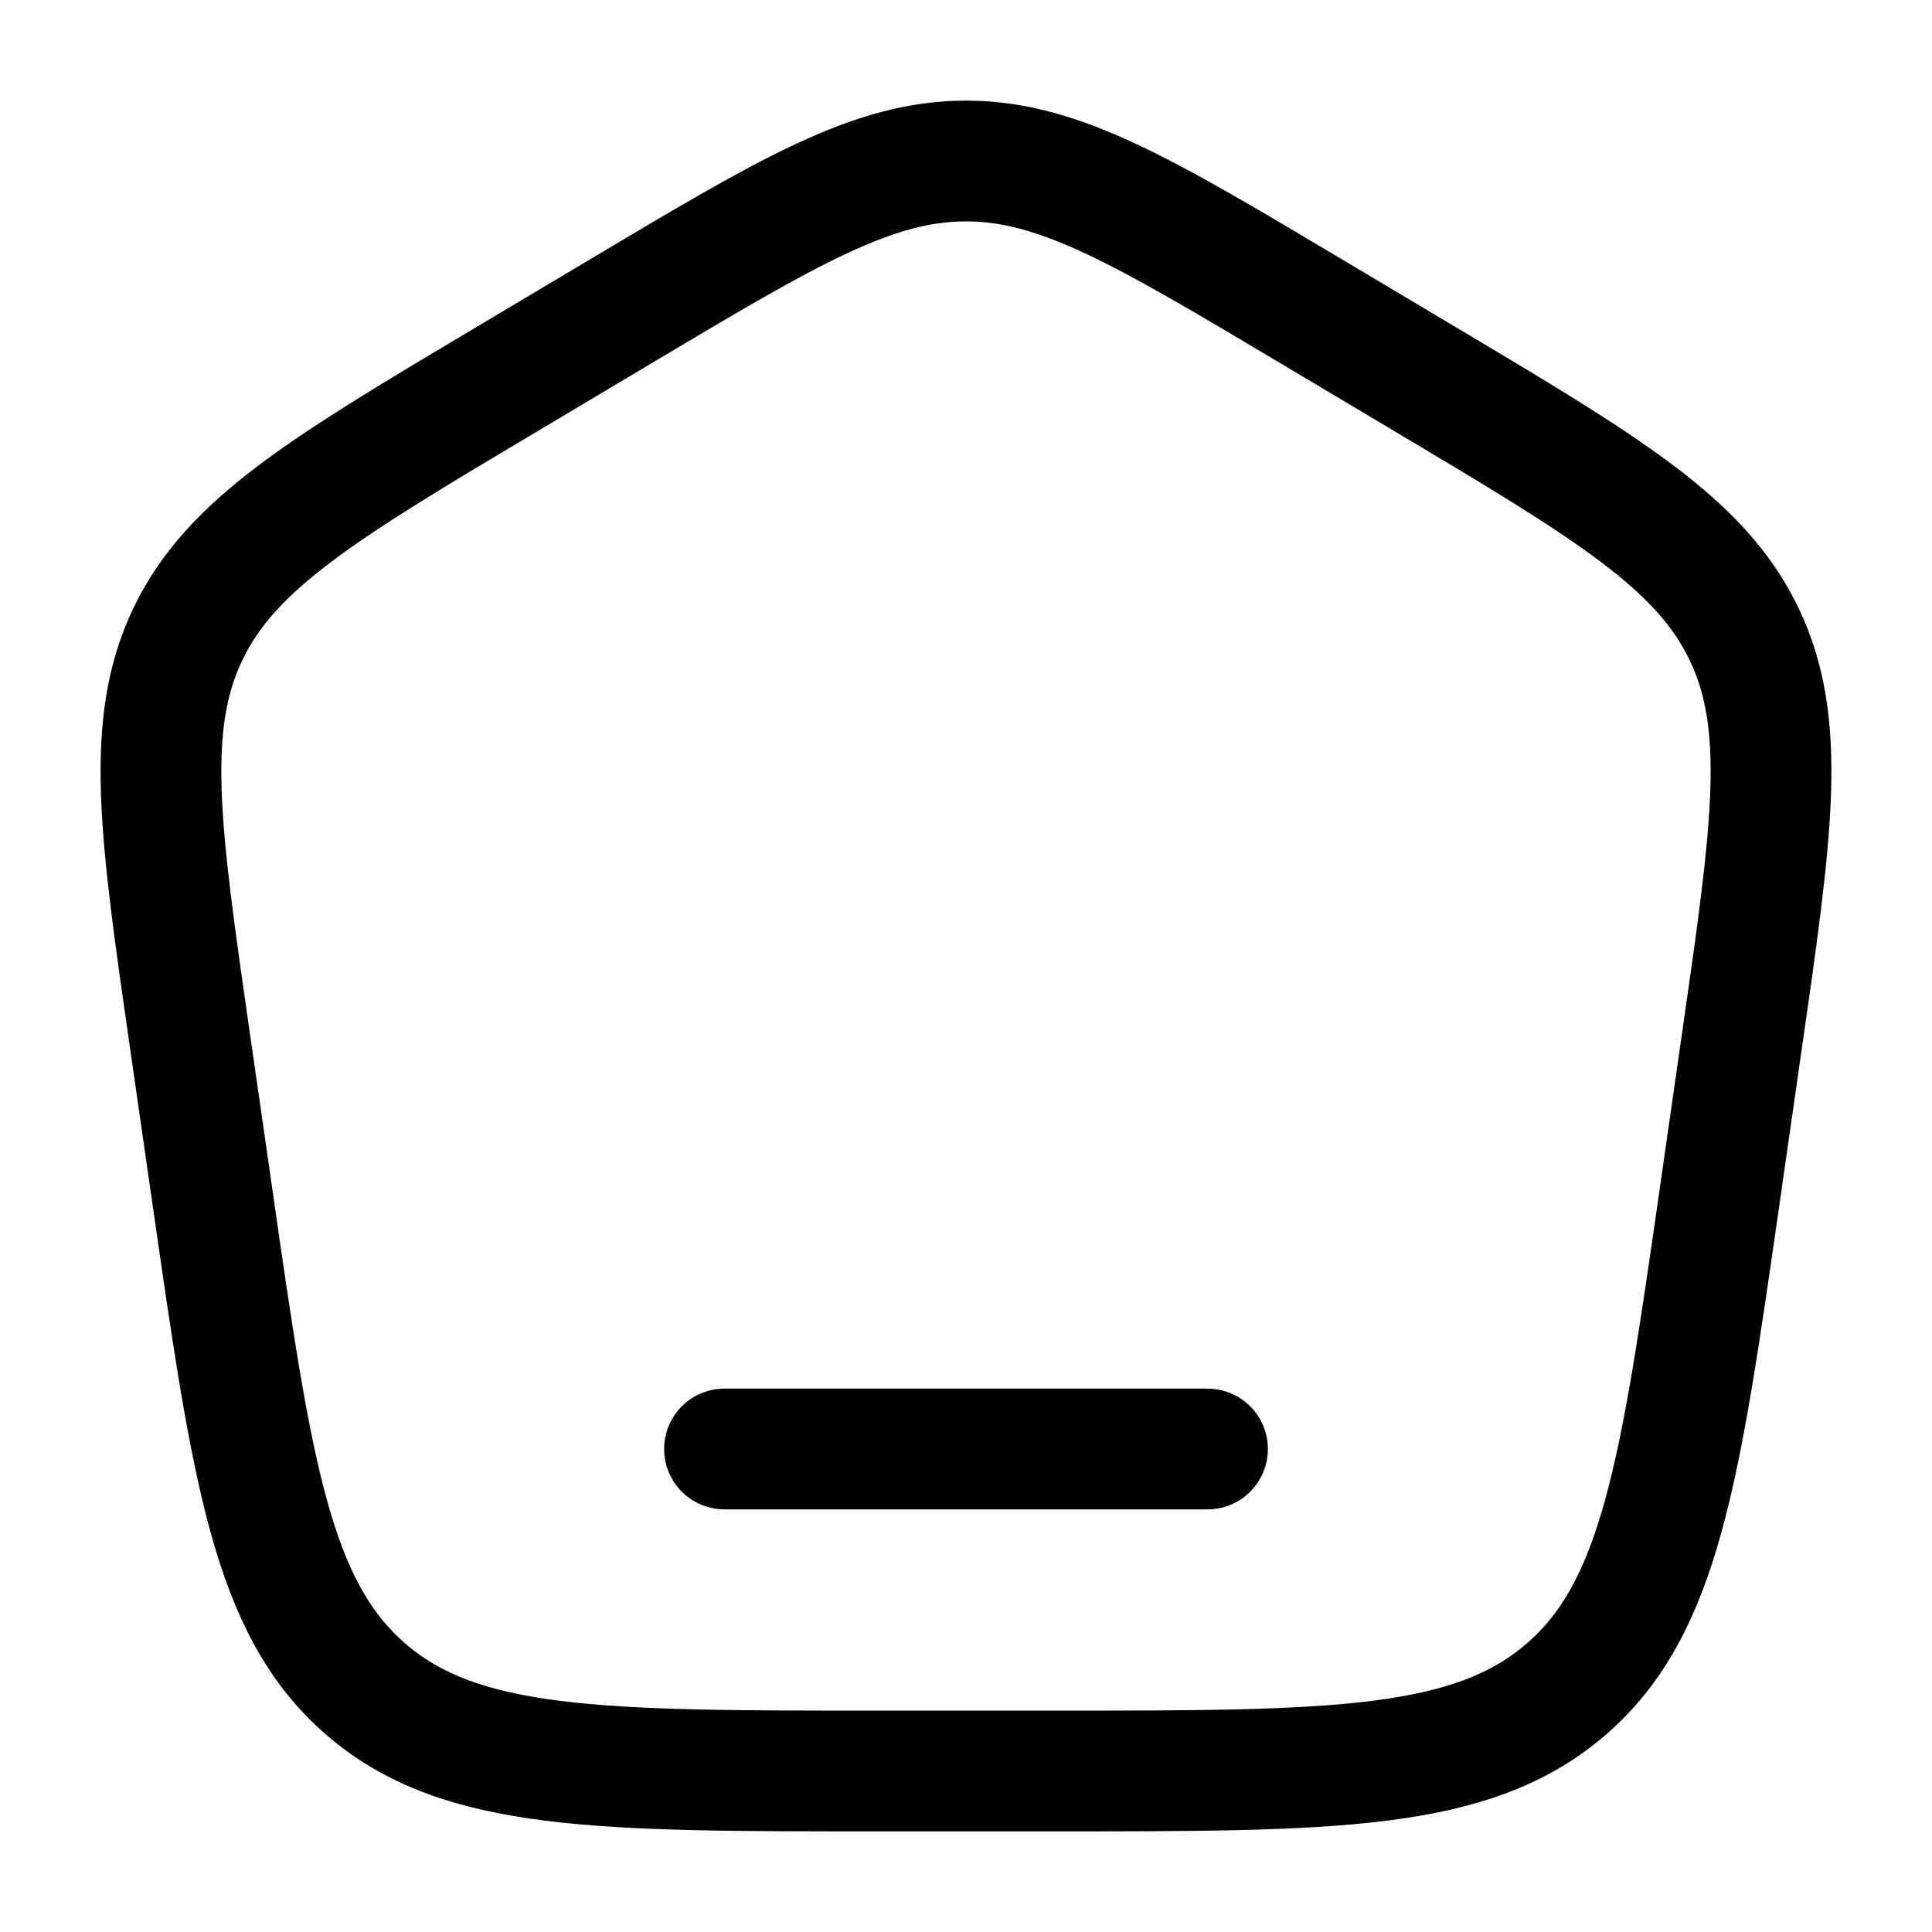
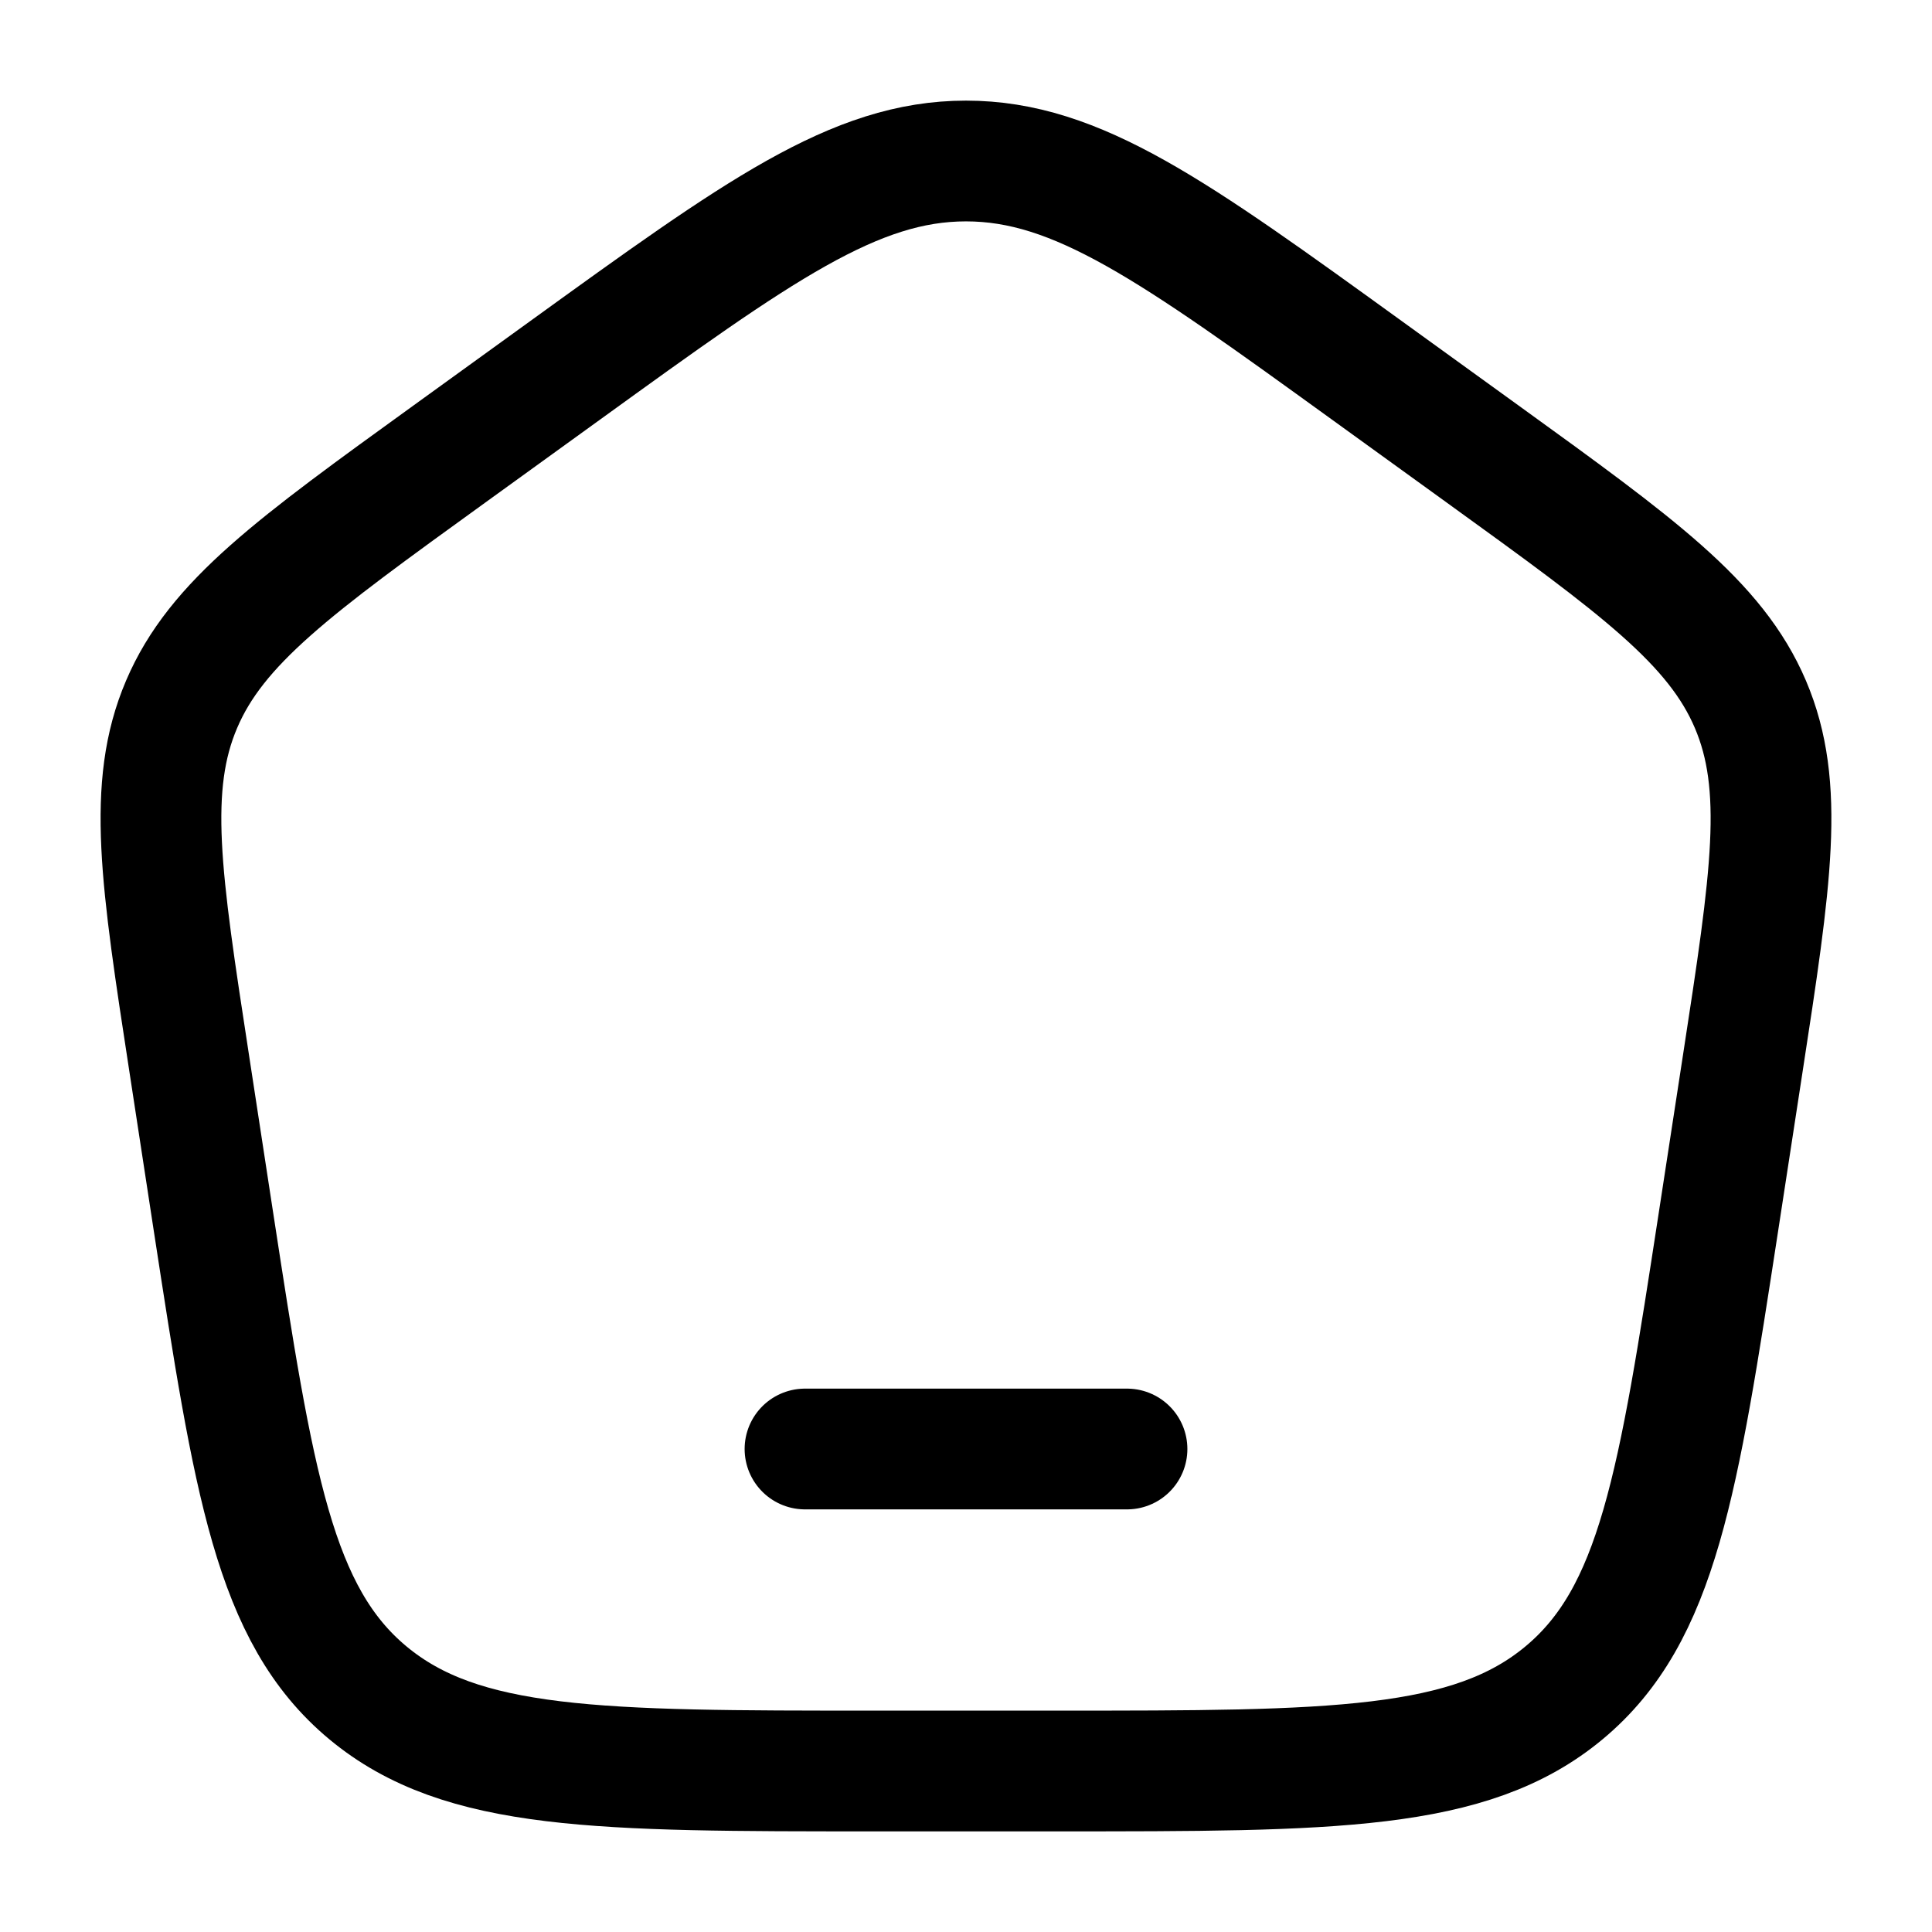
- <svg xmlns="http://www.w3.org/2000/svg" width="32" height="32" viewBox="0 0 24 24">
-   <g fill="none" stroke="currentColor" stroke-width="1.5">
-     <path d="M2.364 12.958c-.38-2.637-.57-3.956-.029-5.083s1.691-1.813 3.992-3.183l1.385-.825C9.8 2.622 10.846 2 12 2s2.199.622 4.288 1.867l1.385.825c2.3 1.37 3.451 2.056 3.992 3.183s.35 2.446-.03 5.083l-.278 1.937c-.487 3.388-.731 5.081-1.906 6.093S16.553 22 13.106 22h-2.212c-3.447 0-5.17 0-6.345-1.012s-1.419-2.705-1.906-6.093z" />
-     <path stroke-linecap="round" d="M15 18H9" />
-   </g>
+ <svg xmlns="http://www.w3.org/2000/svg" width="200" height="200" viewBox="0 0 24 24">
+   <path fill="none" stroke="currentColor" stroke-linecap="round" stroke-linejoin="round" stroke-width="1.5" d="M10 18h4M2.351 13.214c-.353-2.298-.53-3.446-.095-4.465c.434-1.018 1.398-1.715 3.325-3.108L7.021 4.6C9.418 2.867 10.617 2 12 2s2.582.867 4.979 2.6l1.44 1.041c1.927 1.393 2.89 2.09 3.325 3.108c.434 1.019.258 2.167-.095 4.464l-.301 1.96c-.5 3.256-.751 4.884-1.919 5.856s-2.875.971-6.29.971H10.86c-3.415 0-5.122 0-6.29-.971c-1.168-.972-1.418-2.6-1.919-5.857z" color="currentColor" />
</svg>
